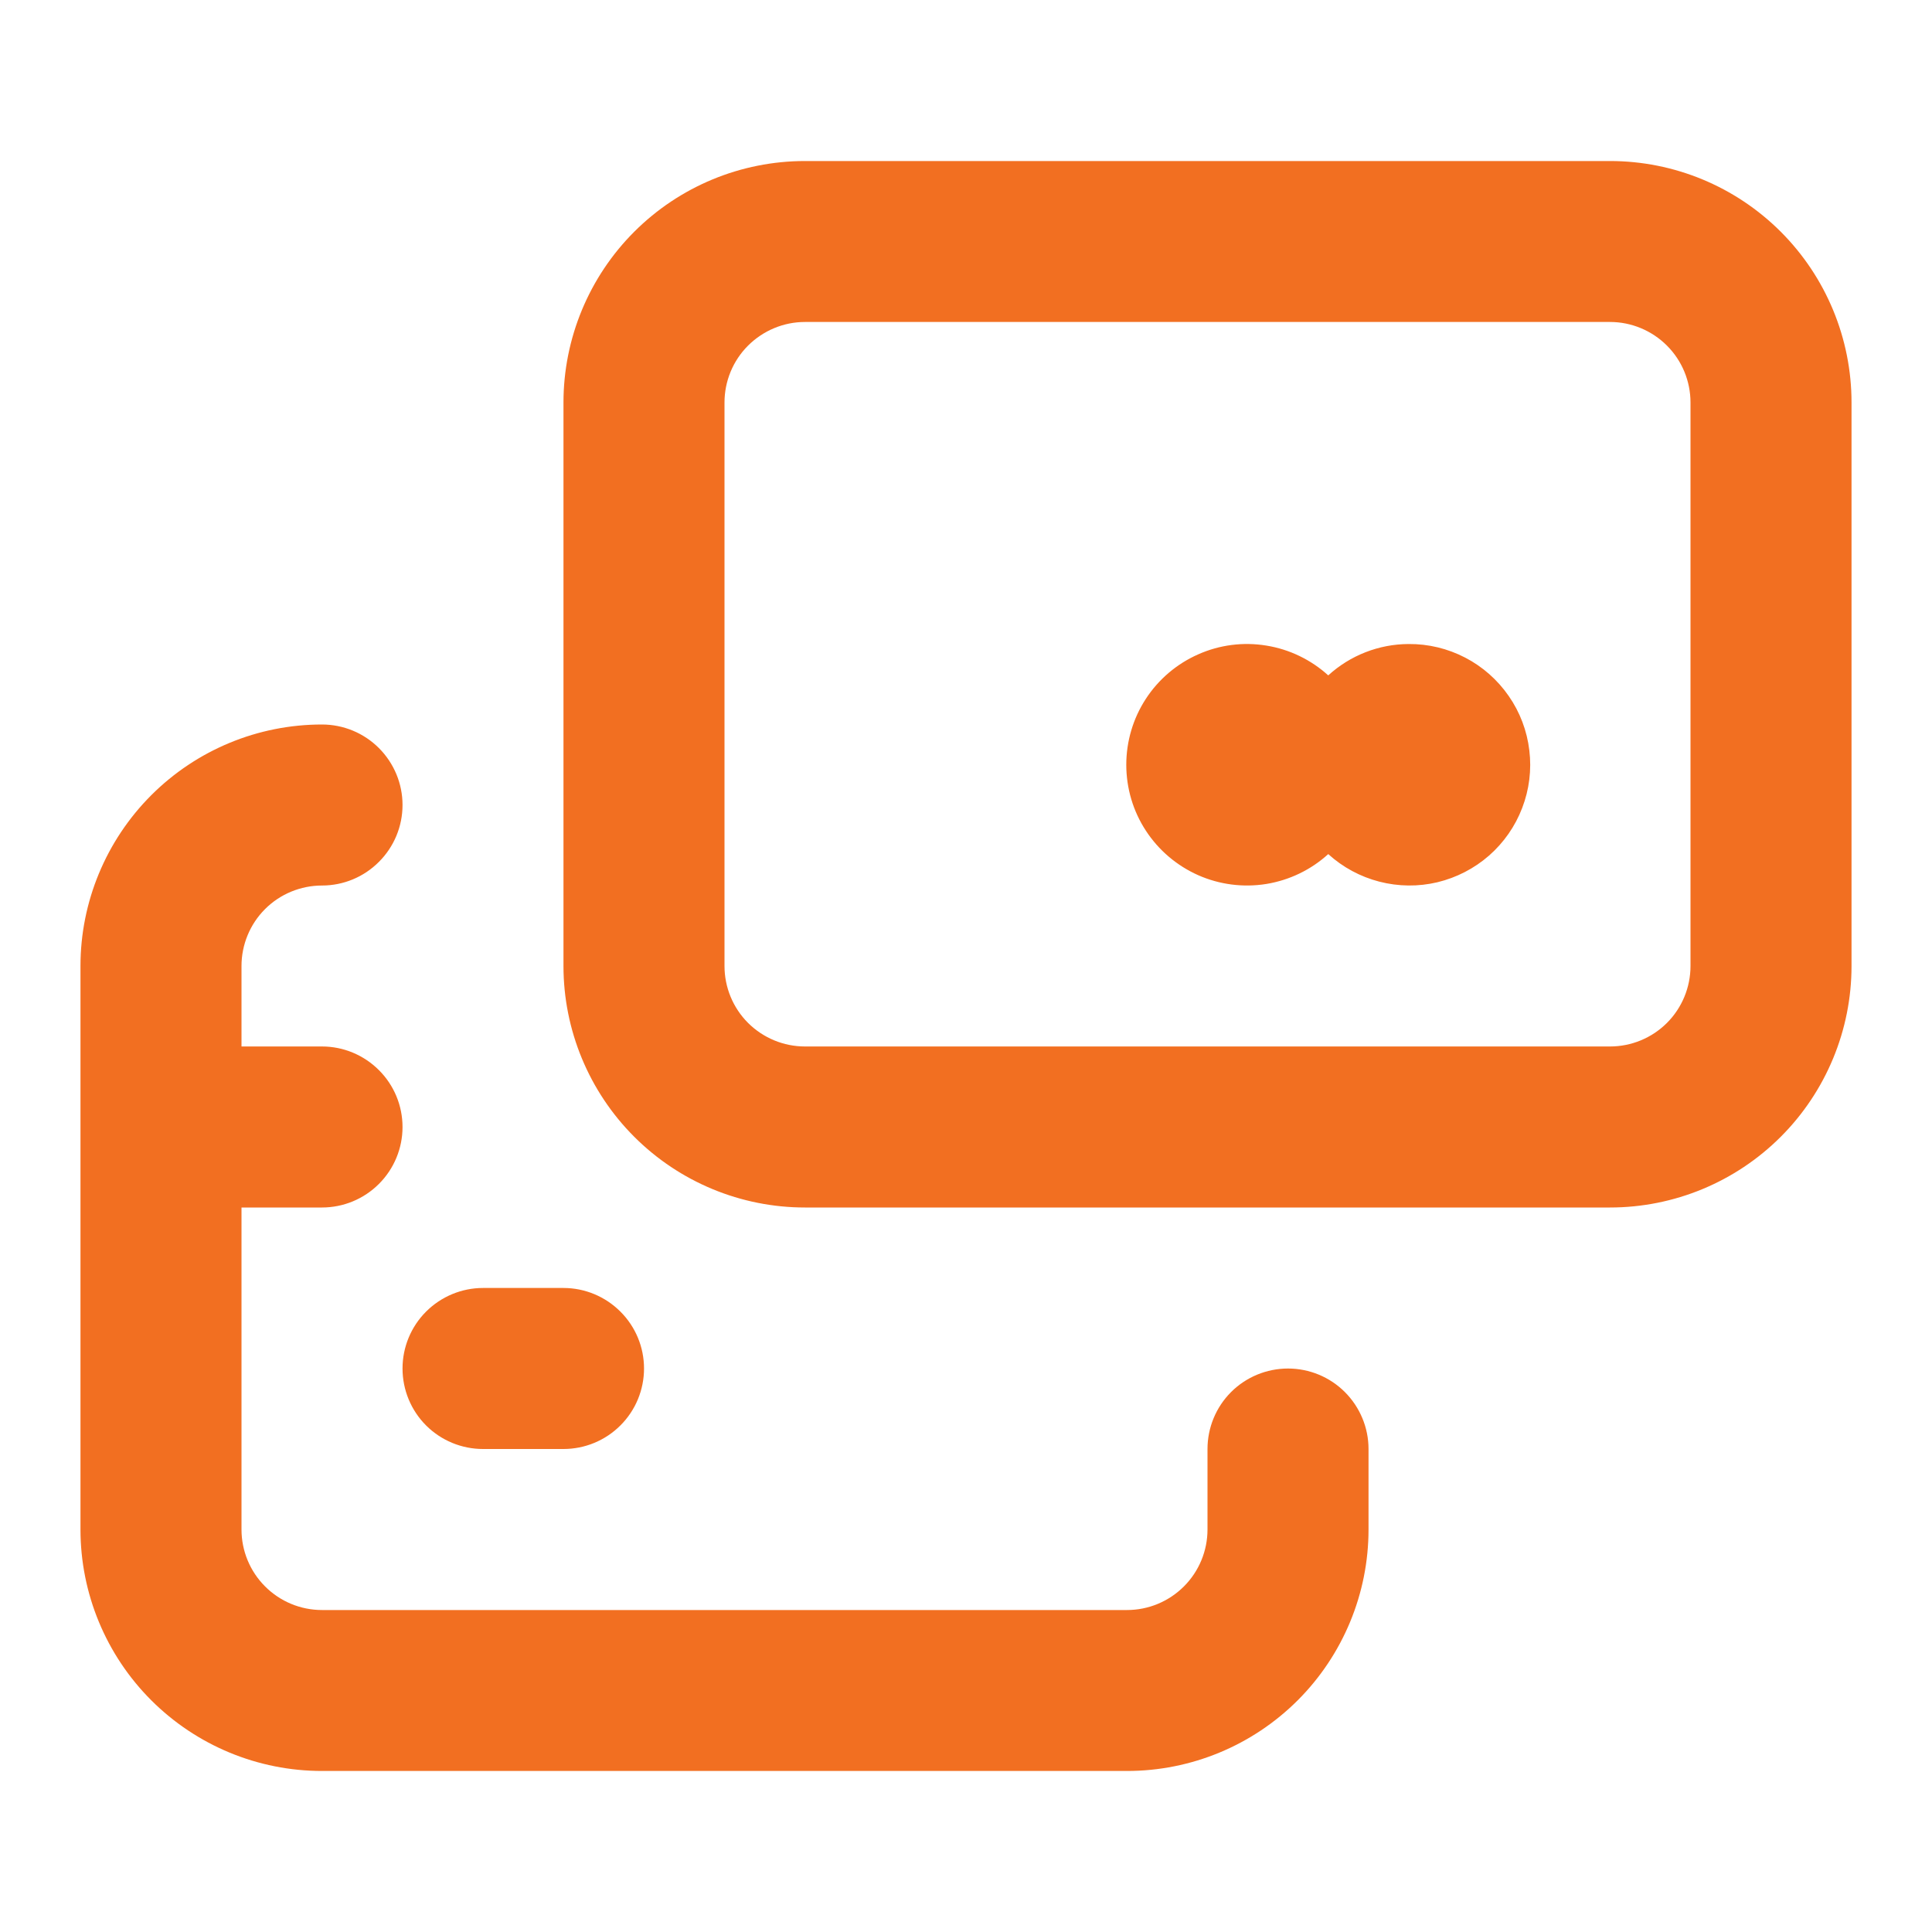
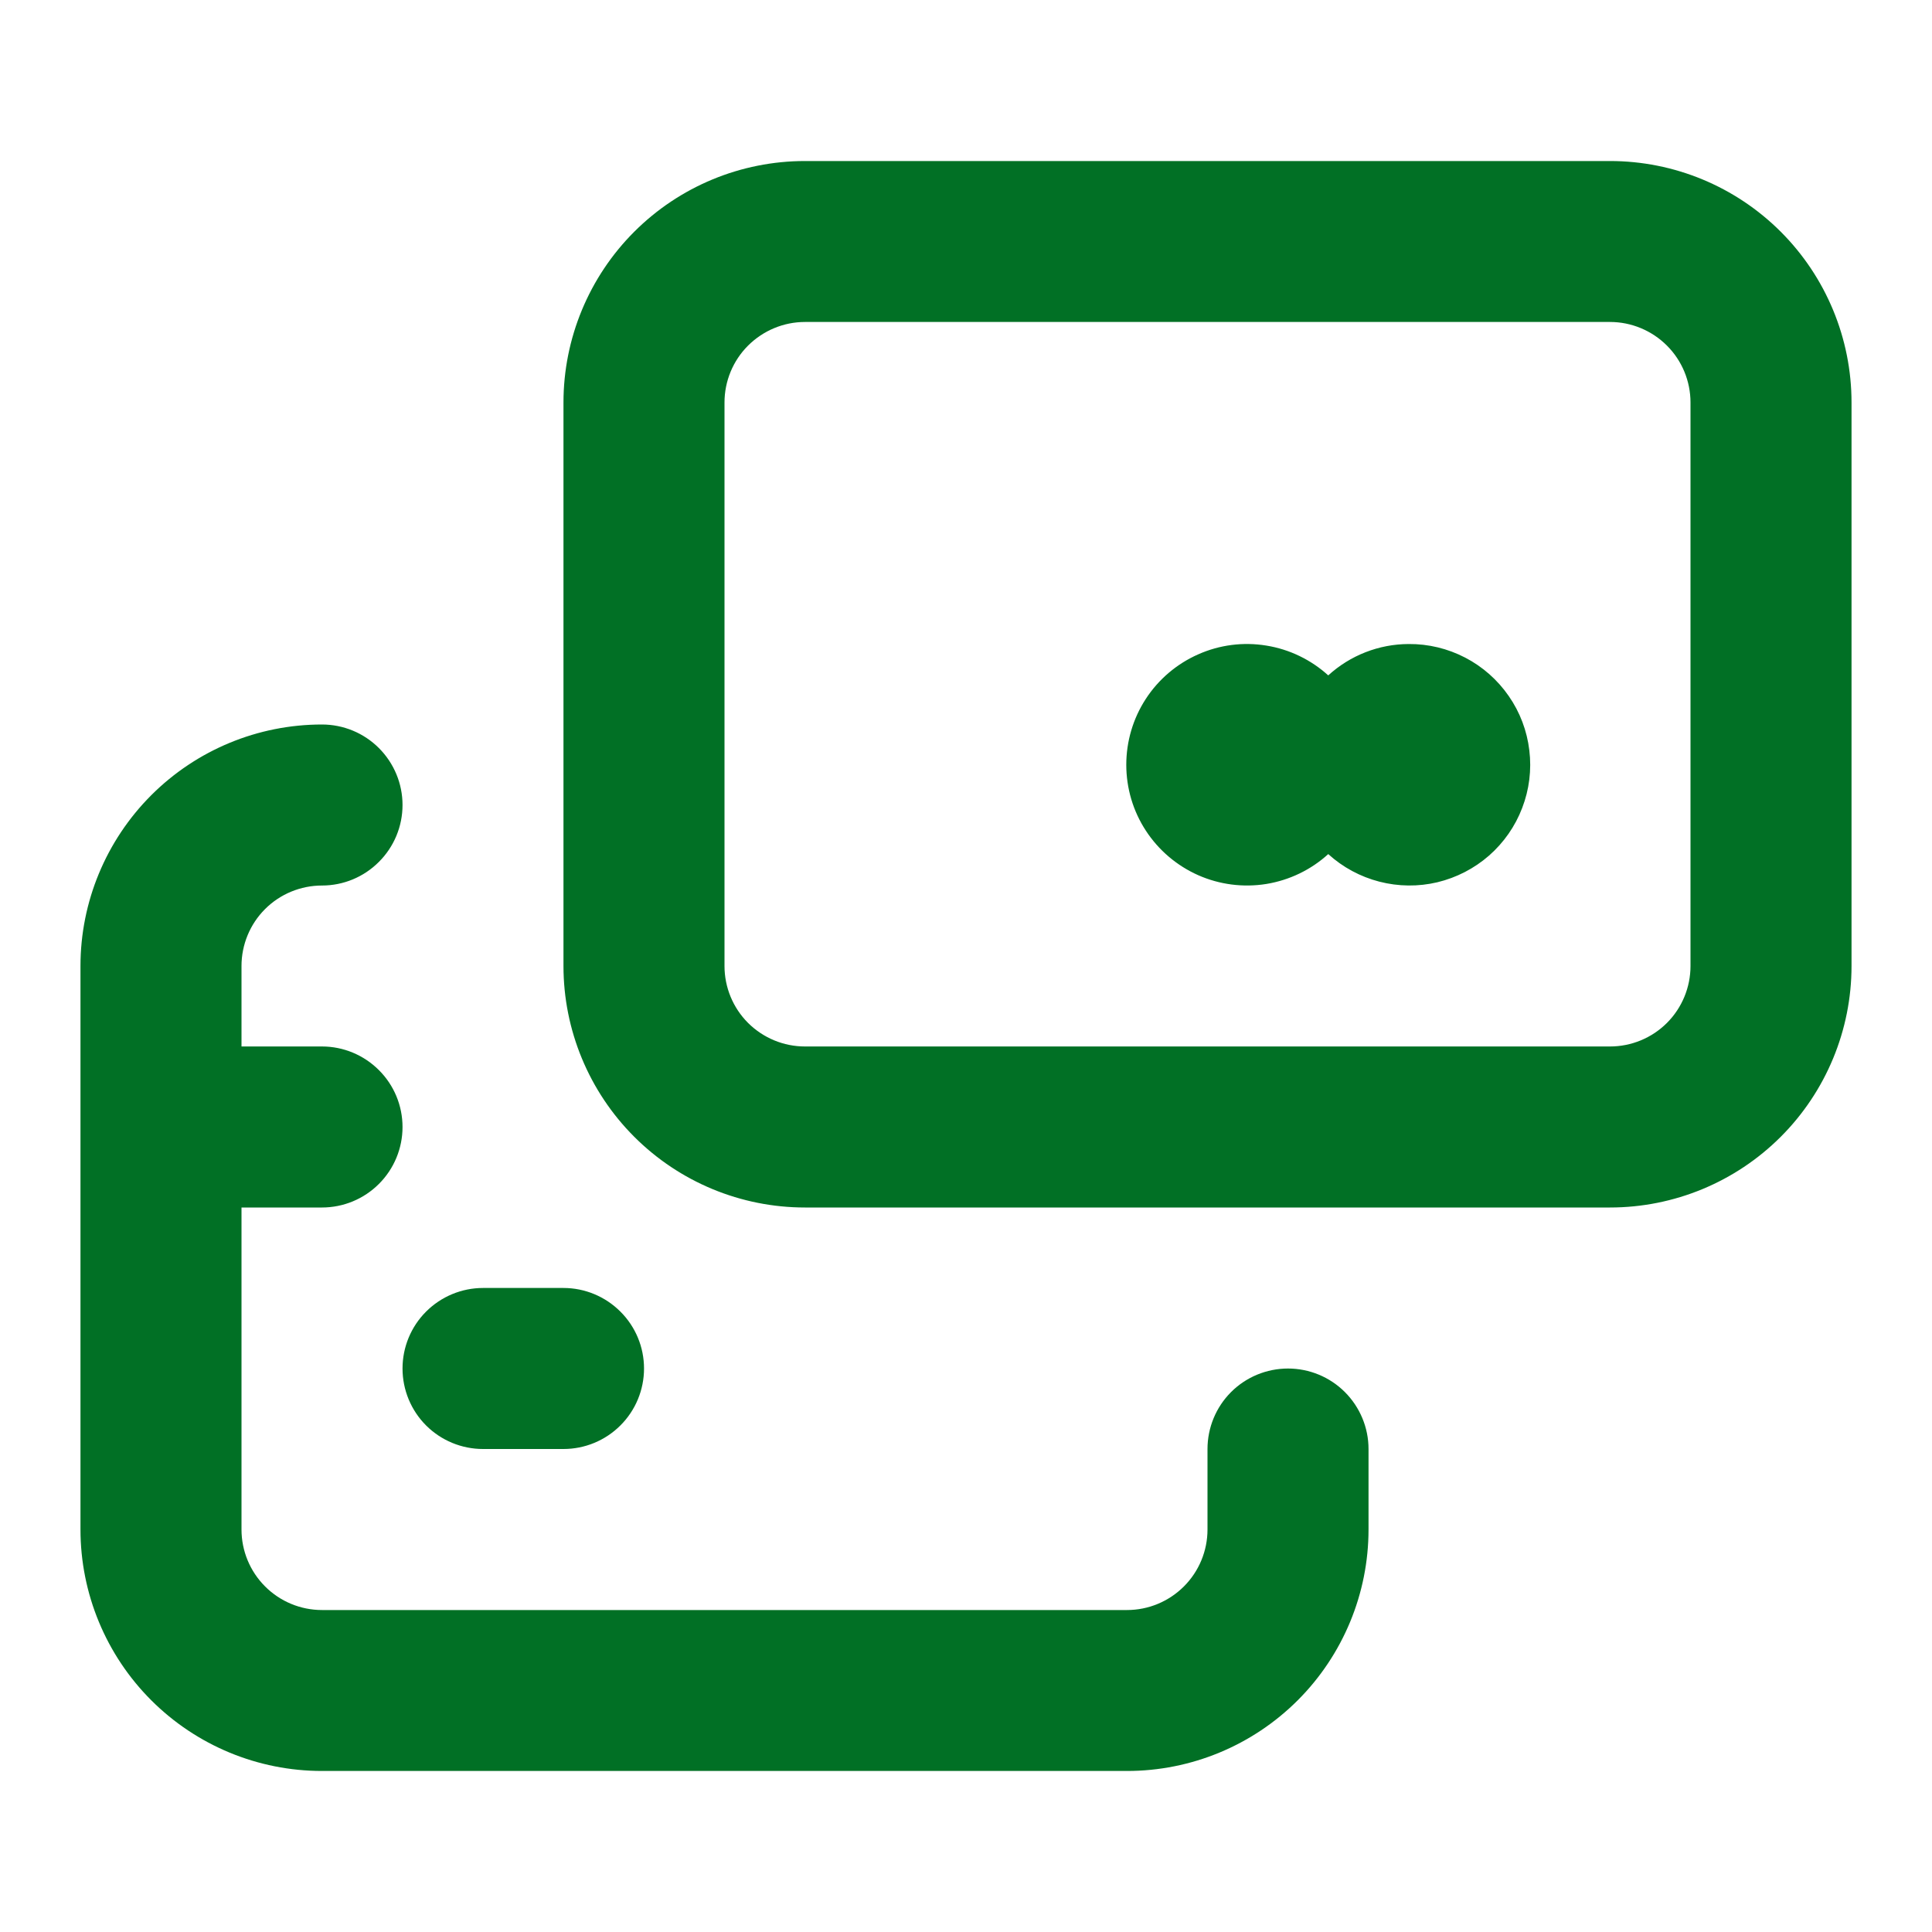
<svg xmlns="http://www.w3.org/2000/svg" width="26" height="26" viewBox="0 0 26 26" fill="none">
-   <path d="M21.667 2.167H10.833C9.971 2.167 9.145 2.509 8.535 3.119C7.926 3.728 7.583 4.555 7.583 5.417V13C7.583 13.862 7.926 14.689 8.535 15.298C9.145 15.908 9.971 16.25 10.833 16.25H21.667C22.529 16.25 23.355 15.908 23.965 15.298C24.574 14.689 24.917 13.862 24.917 13V5.417C24.917 4.555 24.574 3.728 23.965 3.119C23.355 2.509 22.529 2.167 21.667 2.167ZM22.75 13C22.75 13.287 22.636 13.563 22.433 13.766C22.23 13.969 21.954 14.083 21.667 14.083H10.833C10.546 14.083 10.271 13.969 10.067 13.766C9.864 13.563 9.75 13.287 9.75 13V5.417C9.75 5.129 9.864 4.854 10.067 4.651C10.271 4.448 10.546 4.333 10.833 4.333H21.667C21.954 4.333 22.23 4.448 22.433 4.651C22.636 4.854 22.75 5.129 22.75 5.417V13ZM18.958 8.667C18.557 8.668 18.171 8.819 17.875 9.089C17.642 8.878 17.353 8.738 17.042 8.688C16.731 8.637 16.412 8.678 16.125 8.806C15.837 8.933 15.592 9.141 15.42 9.405C15.248 9.669 15.157 9.977 15.157 10.292C15.157 10.607 15.248 10.915 15.42 11.178C15.592 11.442 15.837 11.65 16.125 11.778C16.412 11.905 16.731 11.946 17.042 11.896C17.353 11.845 17.642 11.706 17.875 11.494C18.071 11.672 18.307 11.799 18.563 11.865C18.819 11.931 19.087 11.934 19.344 11.873C19.601 11.811 19.84 11.688 20.039 11.514C20.237 11.34 20.391 11.12 20.485 10.873C20.58 10.626 20.613 10.36 20.581 10.098C20.55 9.835 20.455 9.584 20.304 9.367C20.154 9.15 19.953 8.972 19.718 8.85C19.483 8.728 19.223 8.665 18.958 8.667ZM17.333 18.417C17.046 18.417 16.77 18.531 16.567 18.734C16.364 18.937 16.25 19.213 16.25 19.5V20.583C16.25 20.871 16.136 21.146 15.933 21.349C15.729 21.553 15.454 21.667 15.167 21.667H4.333C4.046 21.667 3.77 21.553 3.567 21.349C3.364 21.146 3.25 20.871 3.25 20.583V16.25H4.333C4.621 16.25 4.896 16.136 5.099 15.933C5.303 15.73 5.417 15.454 5.417 15.167C5.417 14.879 5.303 14.604 5.099 14.401C4.896 14.198 4.621 14.083 4.333 14.083H3.25V13C3.25 12.713 3.364 12.437 3.567 12.234C3.77 12.031 4.046 11.917 4.333 11.917C4.621 11.917 4.896 11.803 5.099 11.599C5.303 11.396 5.417 11.121 5.417 10.833C5.417 10.546 5.303 10.271 5.099 10.067C4.896 9.864 4.621 9.75 4.333 9.75C3.471 9.75 2.645 10.092 2.035 10.702C1.426 11.312 1.083 12.138 1.083 13V20.583C1.083 21.445 1.426 22.272 2.035 22.881C2.645 23.491 3.471 23.833 4.333 23.833H15.167C16.029 23.833 16.855 23.491 17.465 22.881C18.074 22.272 18.417 21.445 18.417 20.583V19.5C18.417 19.213 18.302 18.937 18.099 18.734C17.896 18.531 17.621 18.417 17.333 18.417ZM6.5 19.5H7.583C7.871 19.5 8.146 19.386 8.349 19.183C8.553 18.98 8.667 18.704 8.667 18.417C8.667 18.129 8.553 17.854 8.349 17.651C8.146 17.448 7.871 17.333 7.583 17.333H6.5C6.213 17.333 5.937 17.448 5.734 17.651C5.531 17.854 5.417 18.129 5.417 18.417C5.417 18.704 5.531 18.98 5.734 19.183C5.937 19.386 6.213 19.5 6.5 19.5Z" fill="#F26F21" />
+   <path d="M21.667 2.167H10.833C9.971 2.167 9.145 2.509 8.535 3.119C7.926 3.728 7.583 4.555 7.583 5.417V13C7.583 13.862 7.926 14.689 8.535 15.298C9.145 15.908 9.971 16.25 10.833 16.25H21.667C22.529 16.25 23.355 15.908 23.965 15.298C24.574 14.689 24.917 13.862 24.917 13V5.417C24.917 4.555 24.574 3.728 23.965 3.119C23.355 2.509 22.529 2.167 21.667 2.167ZM22.75 13C22.75 13.287 22.636 13.563 22.433 13.766C22.23 13.969 21.954 14.083 21.667 14.083H10.833C10.546 14.083 10.271 13.969 10.067 13.766C9.864 13.563 9.75 13.287 9.75 13V5.417C9.75 5.129 9.864 4.854 10.067 4.651C10.271 4.448 10.546 4.333 10.833 4.333H21.667C21.954 4.333 22.23 4.448 22.433 4.651C22.636 4.854 22.75 5.129 22.75 5.417V13ZM18.958 8.667C18.557 8.668 18.171 8.819 17.875 9.089C17.642 8.878 17.353 8.738 17.042 8.688C16.731 8.637 16.412 8.678 16.125 8.806C15.837 8.933 15.592 9.141 15.42 9.405C15.248 9.669 15.157 9.977 15.157 10.292C15.157 10.607 15.248 10.915 15.42 11.178C15.592 11.442 15.837 11.65 16.125 11.778C16.412 11.905 16.731 11.946 17.042 11.896C17.353 11.845 17.642 11.706 17.875 11.494C18.071 11.672 18.307 11.799 18.563 11.865C18.819 11.931 19.087 11.934 19.344 11.873C19.601 11.811 19.84 11.688 20.039 11.514C20.237 11.34 20.391 11.12 20.485 10.873C20.58 10.626 20.613 10.36 20.581 10.098C20.55 9.835 20.455 9.584 20.304 9.367C20.154 9.15 19.953 8.972 19.718 8.85C19.483 8.728 19.223 8.665 18.958 8.667ZM17.333 18.417C17.046 18.417 16.77 18.531 16.567 18.734C16.364 18.937 16.25 19.213 16.25 19.5V20.583C16.25 20.871 16.136 21.146 15.933 21.349C15.729 21.553 15.454 21.667 15.167 21.667H4.333C4.046 21.667 3.77 21.553 3.567 21.349C3.364 21.146 3.25 20.871 3.25 20.583V16.25H4.333C4.621 16.25 4.896 16.136 5.099 15.933C5.303 15.73 5.417 15.454 5.417 15.167C5.417 14.879 5.303 14.604 5.099 14.401C4.896 14.198 4.621 14.083 4.333 14.083H3.25V13C3.25 12.713 3.364 12.437 3.567 12.234C3.77 12.031 4.046 11.917 4.333 11.917C4.621 11.917 4.896 11.803 5.099 11.599C5.303 11.396 5.417 11.121 5.417 10.833C5.417 10.546 5.303 10.271 5.099 10.067C4.896 9.864 4.621 9.75 4.333 9.75C3.471 9.75 2.645 10.092 2.035 10.702C1.426 11.312 1.083 12.138 1.083 13V20.583C1.083 21.445 1.426 22.272 2.035 22.881C2.645 23.491 3.471 23.833 4.333 23.833H15.167C16.029 23.833 16.855 23.491 17.465 22.881C18.074 22.272 18.417 21.445 18.417 20.583V19.5C18.417 19.213 18.302 18.937 18.099 18.734C17.896 18.531 17.621 18.417 17.333 18.417ZM6.5 19.5H7.583C7.871 19.5 8.146 19.386 8.349 19.183C8.553 18.98 8.667 18.704 8.667 18.417C8.667 18.129 8.553 17.854 8.349 17.651C8.146 17.448 7.871 17.333 7.583 17.333H6.5C6.213 17.333 5.937 17.448 5.734 17.651C5.531 17.854 5.417 18.129 5.417 18.417C5.417 18.704 5.531 18.98 5.734 19.183C5.937 19.386 6.213 19.5 6.5 19.5Z" fill="#017025" />
</svg>
